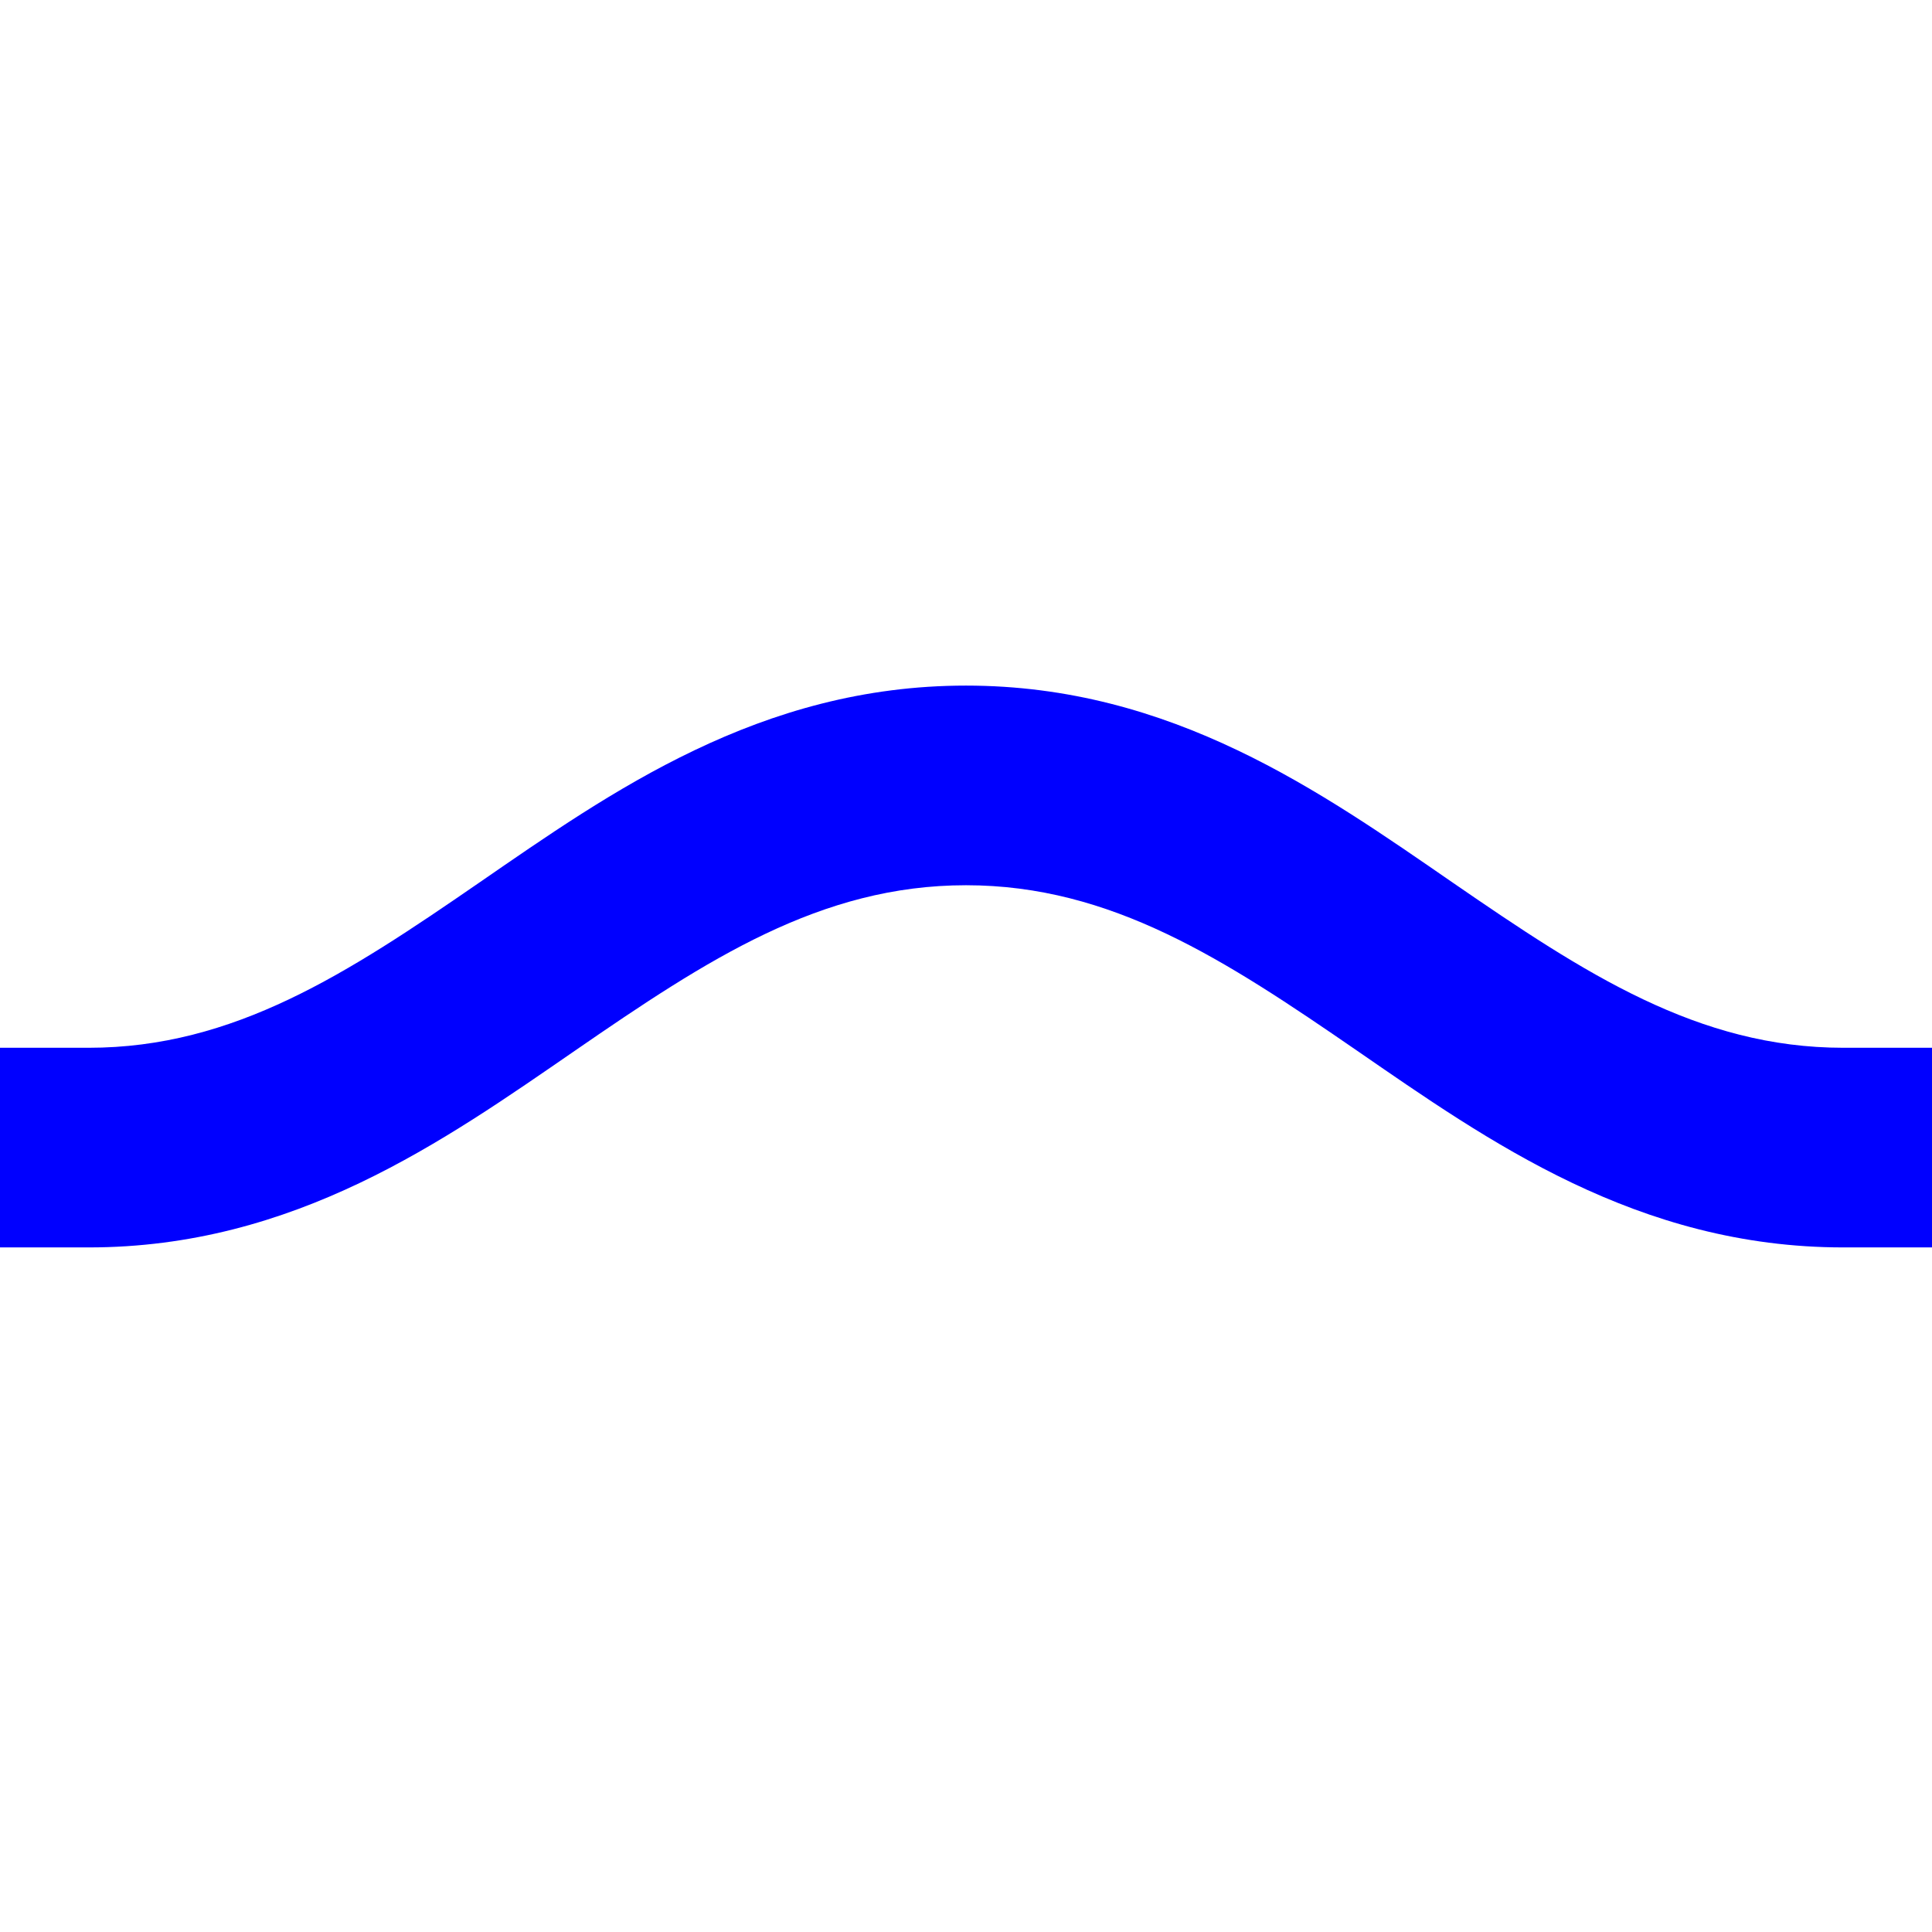
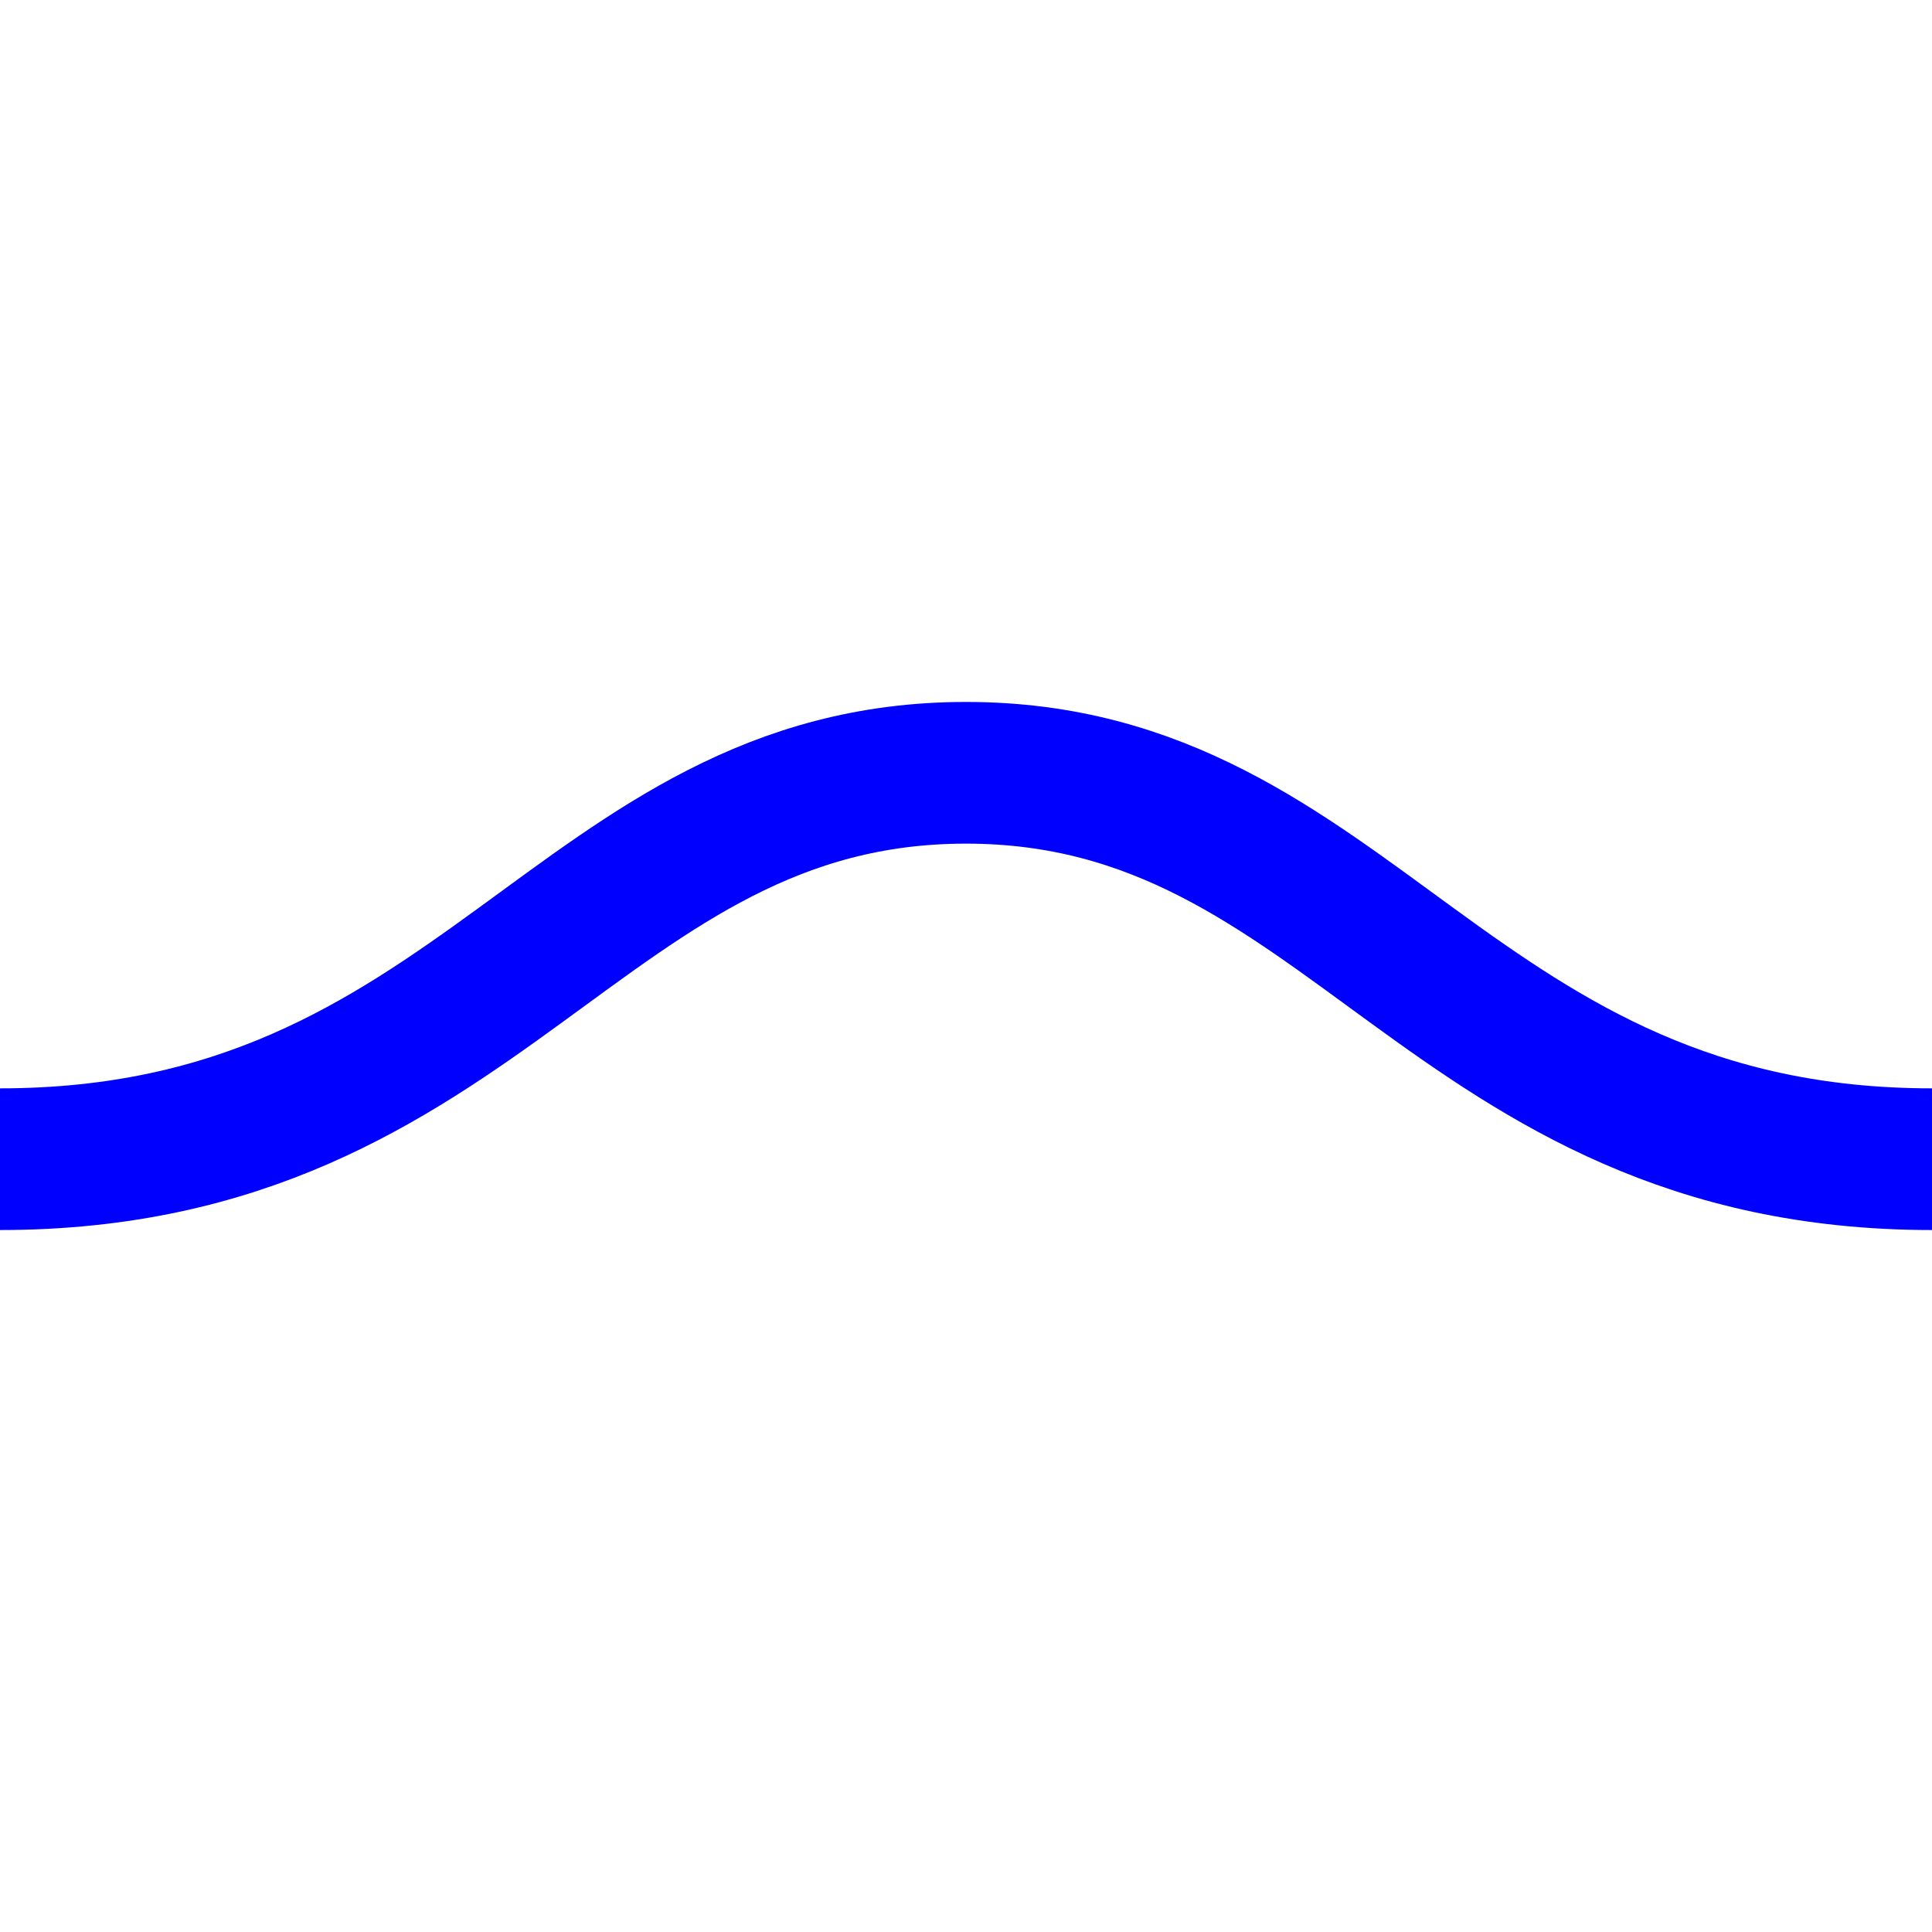
<svg xmlns="http://www.w3.org/2000/svg" width="15" height="15" id="svg3243" version="1.1">
  <defs id="defs3245">
    </defs>
  <g id="layer1" transform="translate(0,-1037.362)">
-     <path style="font-size:medium;font-style:normal;font-variant:normal;font-weight:normal;font-stretch:normal;text-indent:0;text-align:start;text-decoration:none;line-height:normal;letter-spacing:normal;word-spacing:normal;text-transform:none;direction:ltr;block-progression:tb;writing-mode:lr-tb;text-anchor:start;baseline-shift:baseline;color:#000000;fill:#0000ff;fill-opacity:1;stroke:none;stroke-width:1.364;marker:none;visibility:visible;display:inline;overflow:visible;enable-background:accumulate;font-family:Sans;-inkscape-font-specification:Sans" d="m 7.5,1042.685 c -1.599,0 -2.759,0.827 -3.781,1.531 -1.023,0.705 -1.902,1.281 -3.031,1.281 l -0.688,0 0,1.55 0.688,0 c 1.599,0 2.759,-0.827 3.781,-1.531 1.023,-0.705 1.902,-1.281 3.031,-1.281 1.129,0 2.008,0.577 3.031,1.281 1.023,0.705 2.183,1.531 3.781,1.531 l 0.688,0 0,-1.55 -0.688,0 c -1.129,0 -2.008,-0.577 -3.031,-1.281 -1.023,-0.705 -2.183,-1.531 -3.781,-1.531 z" id="path7531" />
+     <path style="fill:none;stroke:#0000ff;stroke-width:1.1;stroke-linecap:butt;stroke-linejoin:miter;stroke-miterlimit:4;stroke-opacity:1;stroke-dasharray:none" d="m 0,1046.362 c 3.75,0 4.5,-3 7.5,-3 3,0 3.75,3 7.5,3" id="path2995" />
  </g>
</svg>
